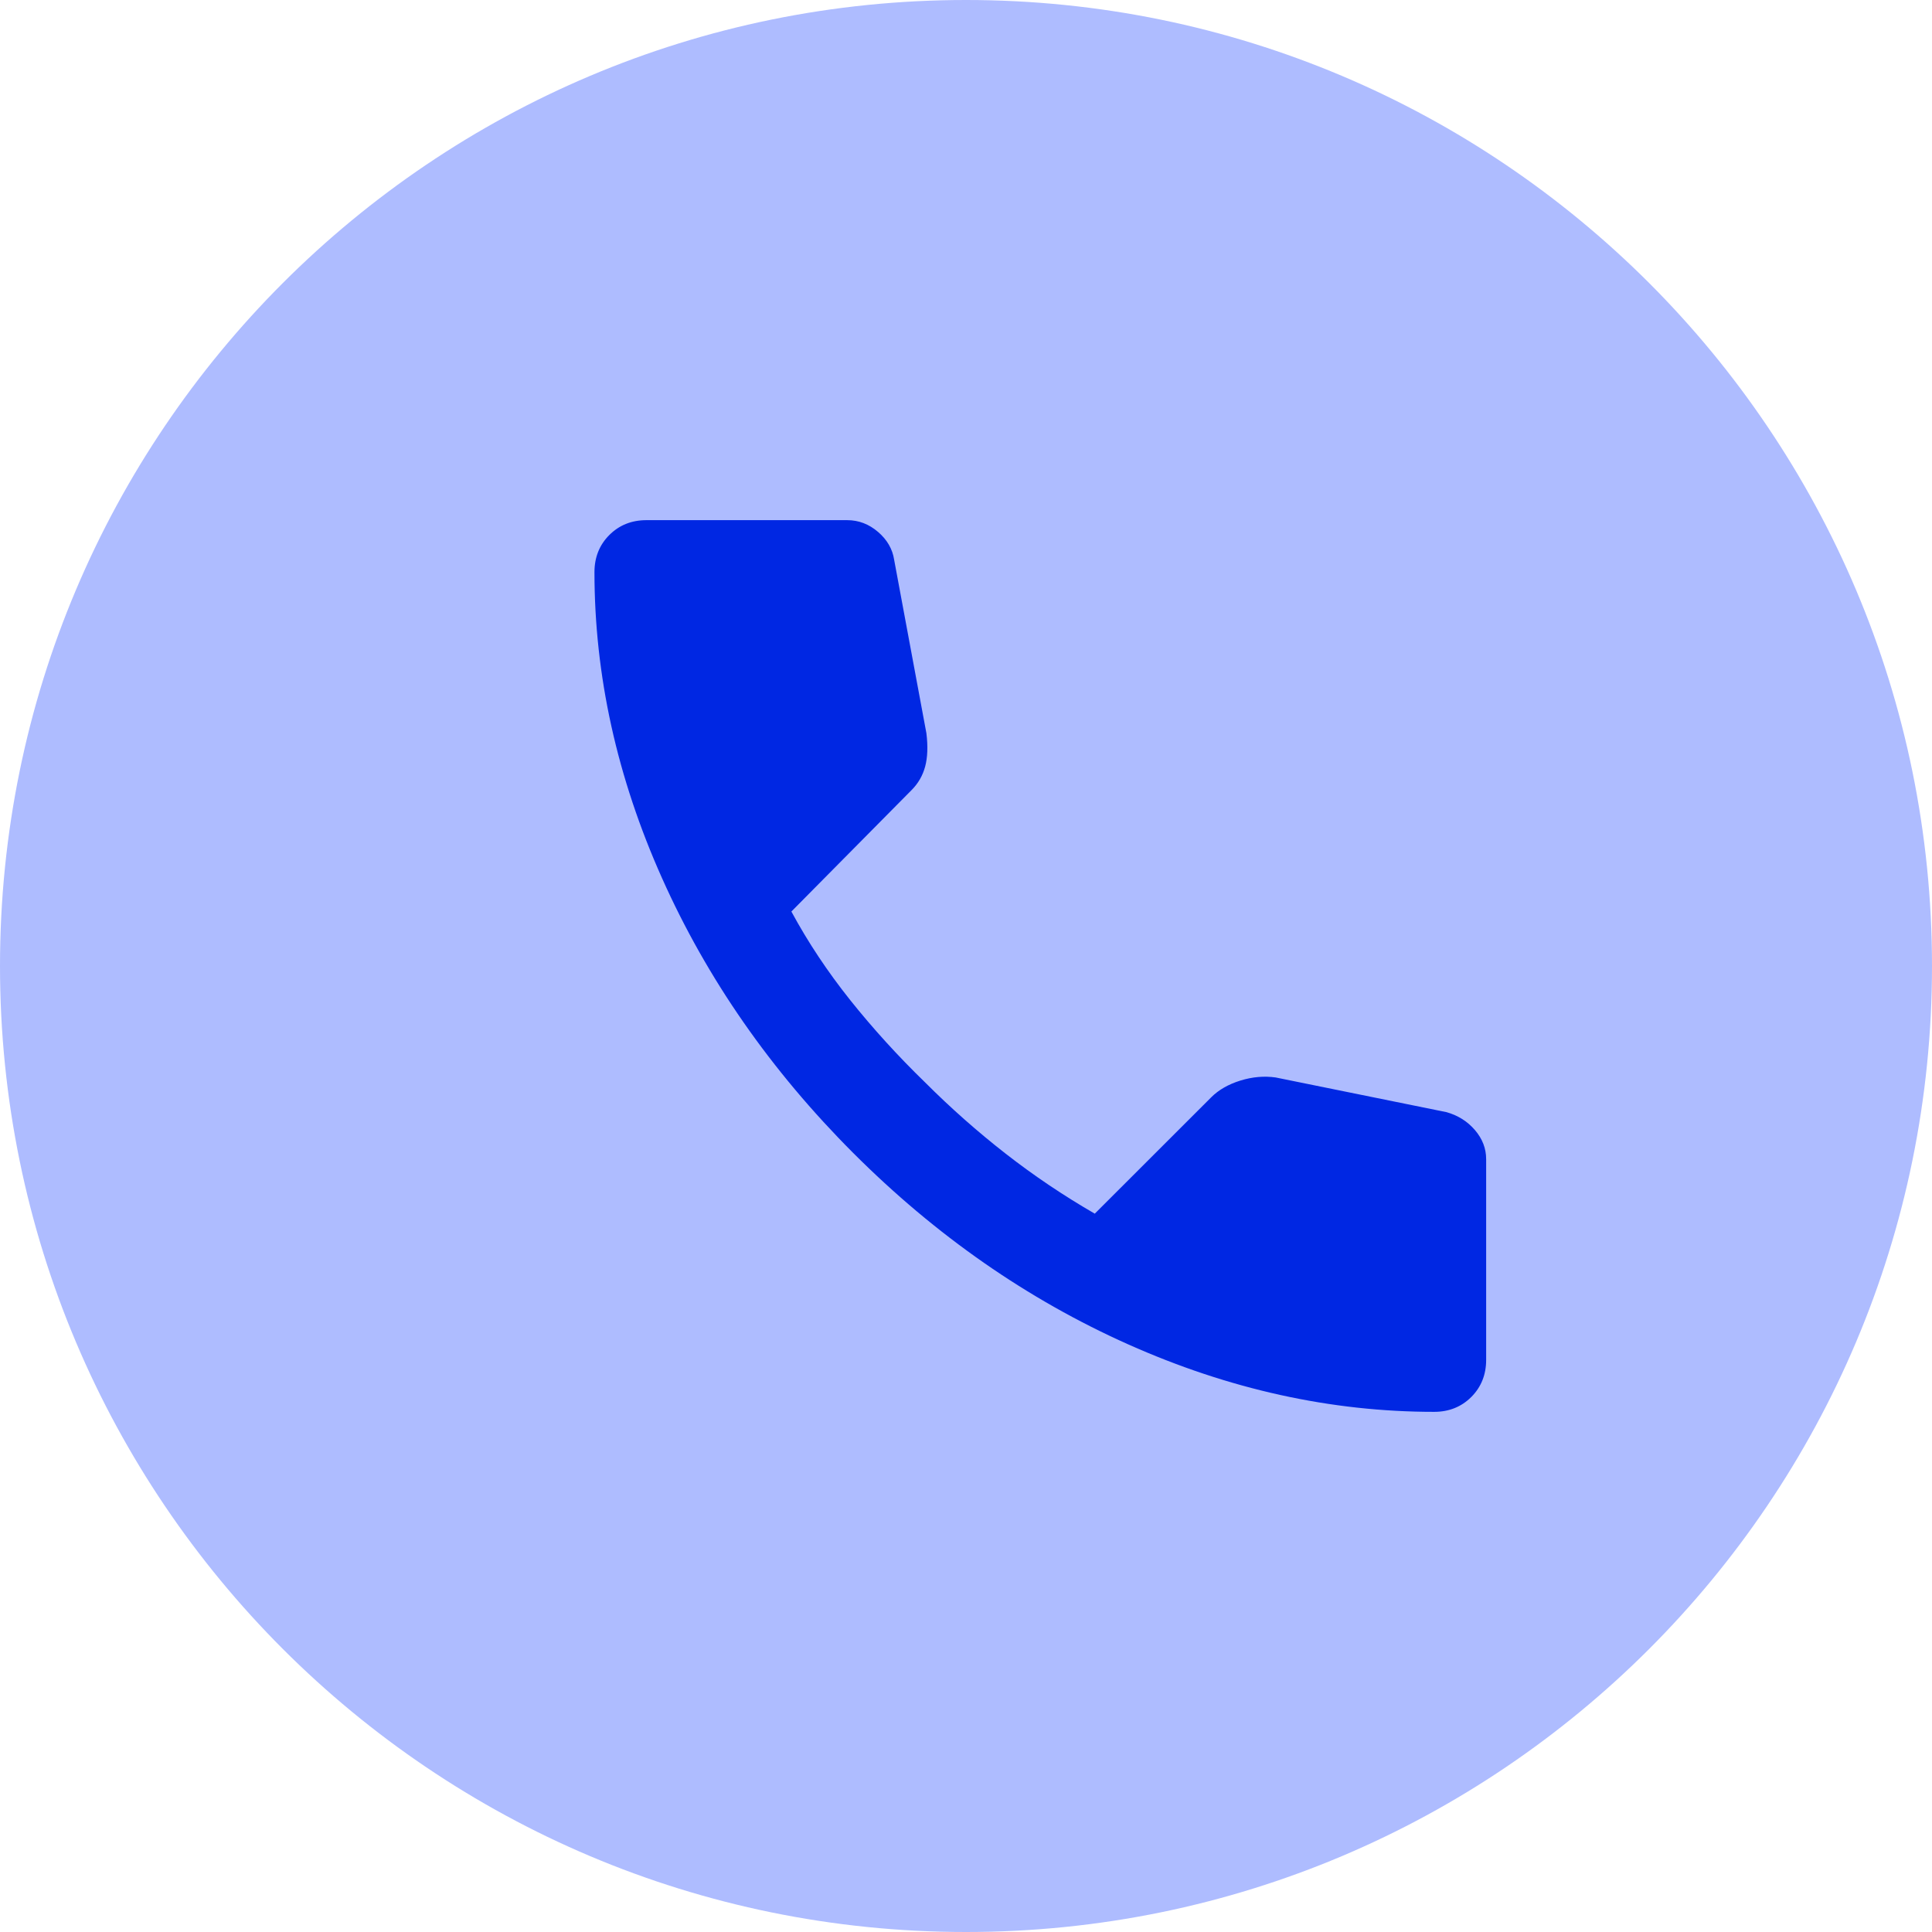
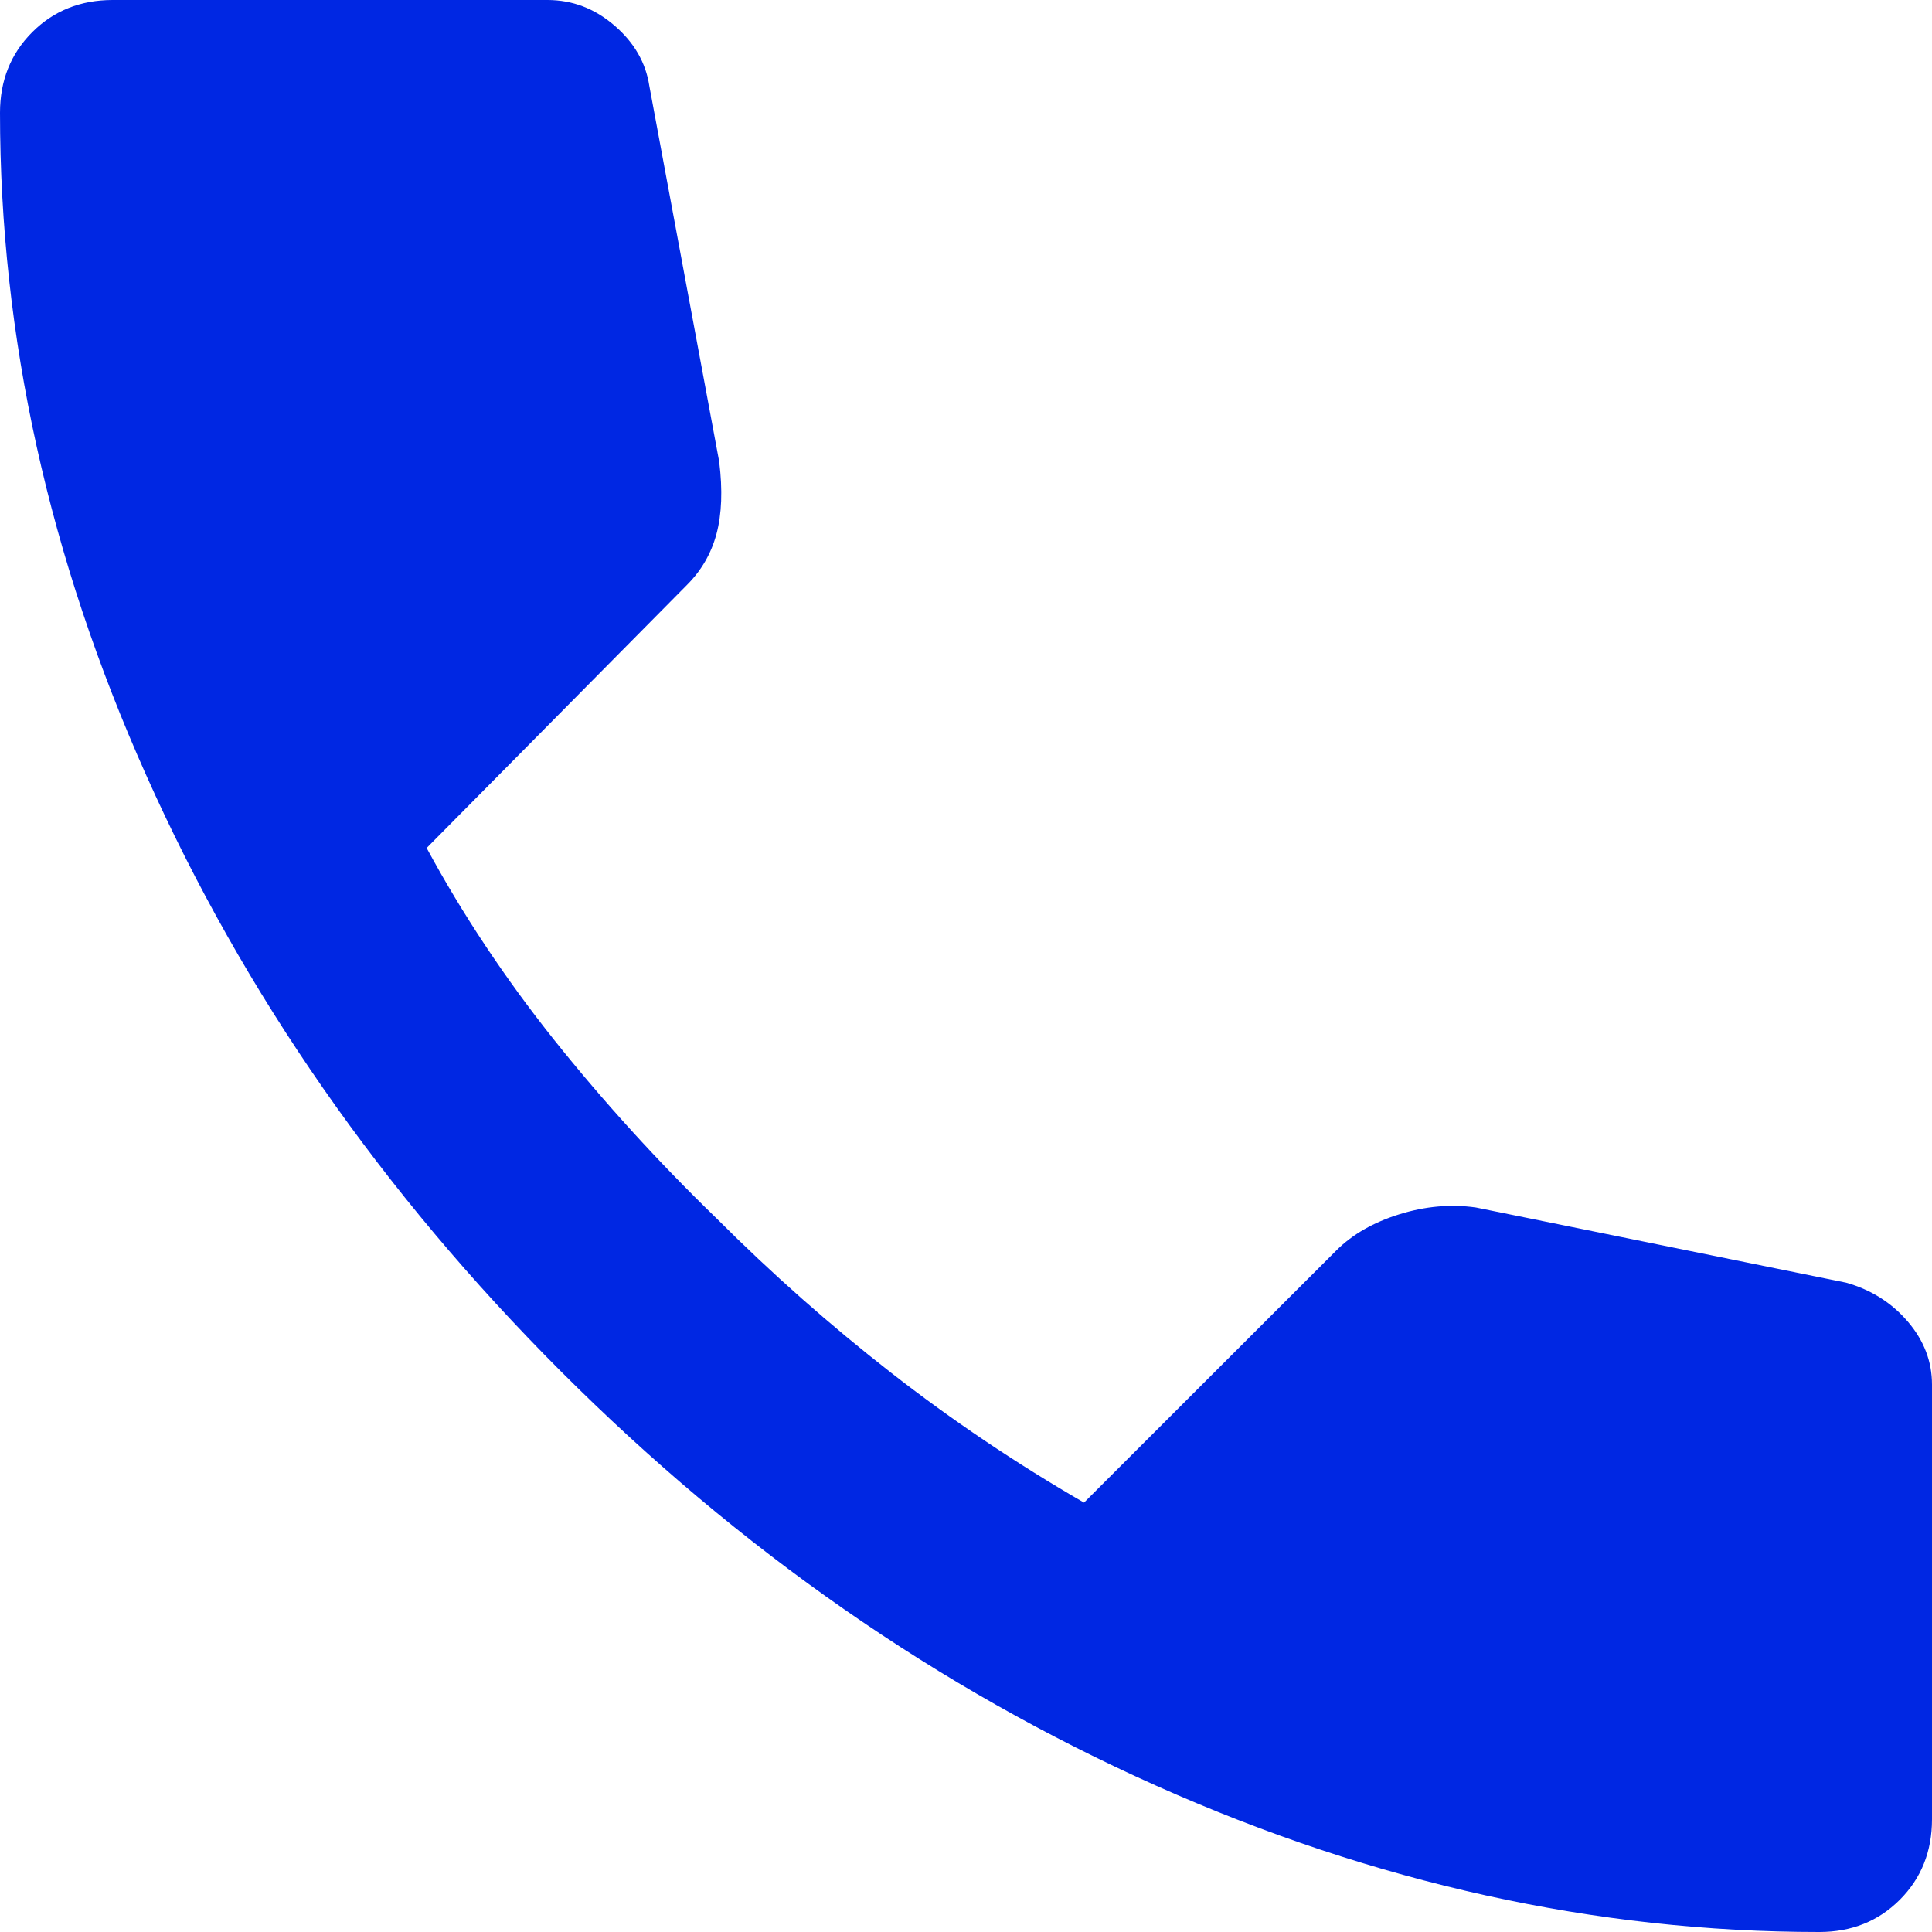
- <svg xmlns="http://www.w3.org/2000/svg" width="26" height="26" viewBox="0 0 26 26" fill="none">
-   <rect width="26" height="26" rx="13" fill="#AEBCFF" />
-   <path d="M19.3 19C17.911 19 16.539 18.697 15.183 18.092C13.828 17.487 12.594 16.628 11.483 15.517C10.372 14.405 9.514 13.172 8.909 11.817C8.303 10.462 8 9.089 8 7.7C8 7.5 8.067 7.333 8.2 7.2C8.333 7.067 8.5 7 8.7 7H11.4C11.556 7 11.694 7.053 11.817 7.159C11.939 7.264 12.011 7.389 12.033 7.533L12.467 9.867C12.489 10.044 12.483 10.194 12.45 10.317C12.417 10.439 12.356 10.544 12.267 10.633L10.65 12.267C10.872 12.678 11.136 13.075 11.441 13.458C11.747 13.841 12.083 14.211 12.45 14.567C12.794 14.911 13.156 15.231 13.533 15.525C13.911 15.82 14.311 16.089 14.733 16.333L16.3 14.767C16.4 14.667 16.531 14.592 16.692 14.542C16.853 14.492 17.012 14.478 17.167 14.5L19.467 14.967C19.622 15.011 19.75 15.092 19.85 15.209C19.95 15.326 20 15.456 20 15.6V18.3C20 18.5 19.933 18.667 19.8 18.8C19.667 18.933 19.5 19 19.3 19Z" fill="#0027E3" />
+ <svg xmlns="http://www.w3.org/2000/svg" width="12" height="12" viewBox="0 0 12 12" fill="none">
+   <path d="M11.3 12C9.911 12 8.539 11.697 7.183 11.092C5.828 10.487 4.594 9.628 3.483 8.517C2.372 7.405 1.514 6.172 0.909 4.817C0.303 3.462 0 2.089 0 0.7C0 0.5 0.067 0.333 0.2 0.2C0.333 0.067 0.5 0 0.7 0H3.4C3.556 0 3.694 0.053 3.817 0.159C3.939 0.264 4.011 0.389 4.033 0.533L4.467 2.867C4.489 3.044 4.483 3.194 4.45 3.317C4.417 3.439 4.356 3.544 4.267 3.633L2.65 5.267C2.872 5.678 3.136 6.075 3.441 6.458C3.747 6.841 4.083 7.211 4.45 7.567C4.794 7.911 5.156 8.231 5.533 8.525C5.911 8.82 6.311 9.089 6.733 9.333L8.3 7.767C8.4 7.667 8.531 7.592 8.692 7.542C8.853 7.492 9.012 7.478 9.167 7.5L11.467 7.967C11.622 8.011 11.75 8.092 11.85 8.209C11.95 8.326 12 8.456 12 8.6V11.3C12 11.5 11.933 11.667 11.8 11.8C11.667 11.933 11.5 12 11.3 12Z" fill="#0027E3" />
</svg>
